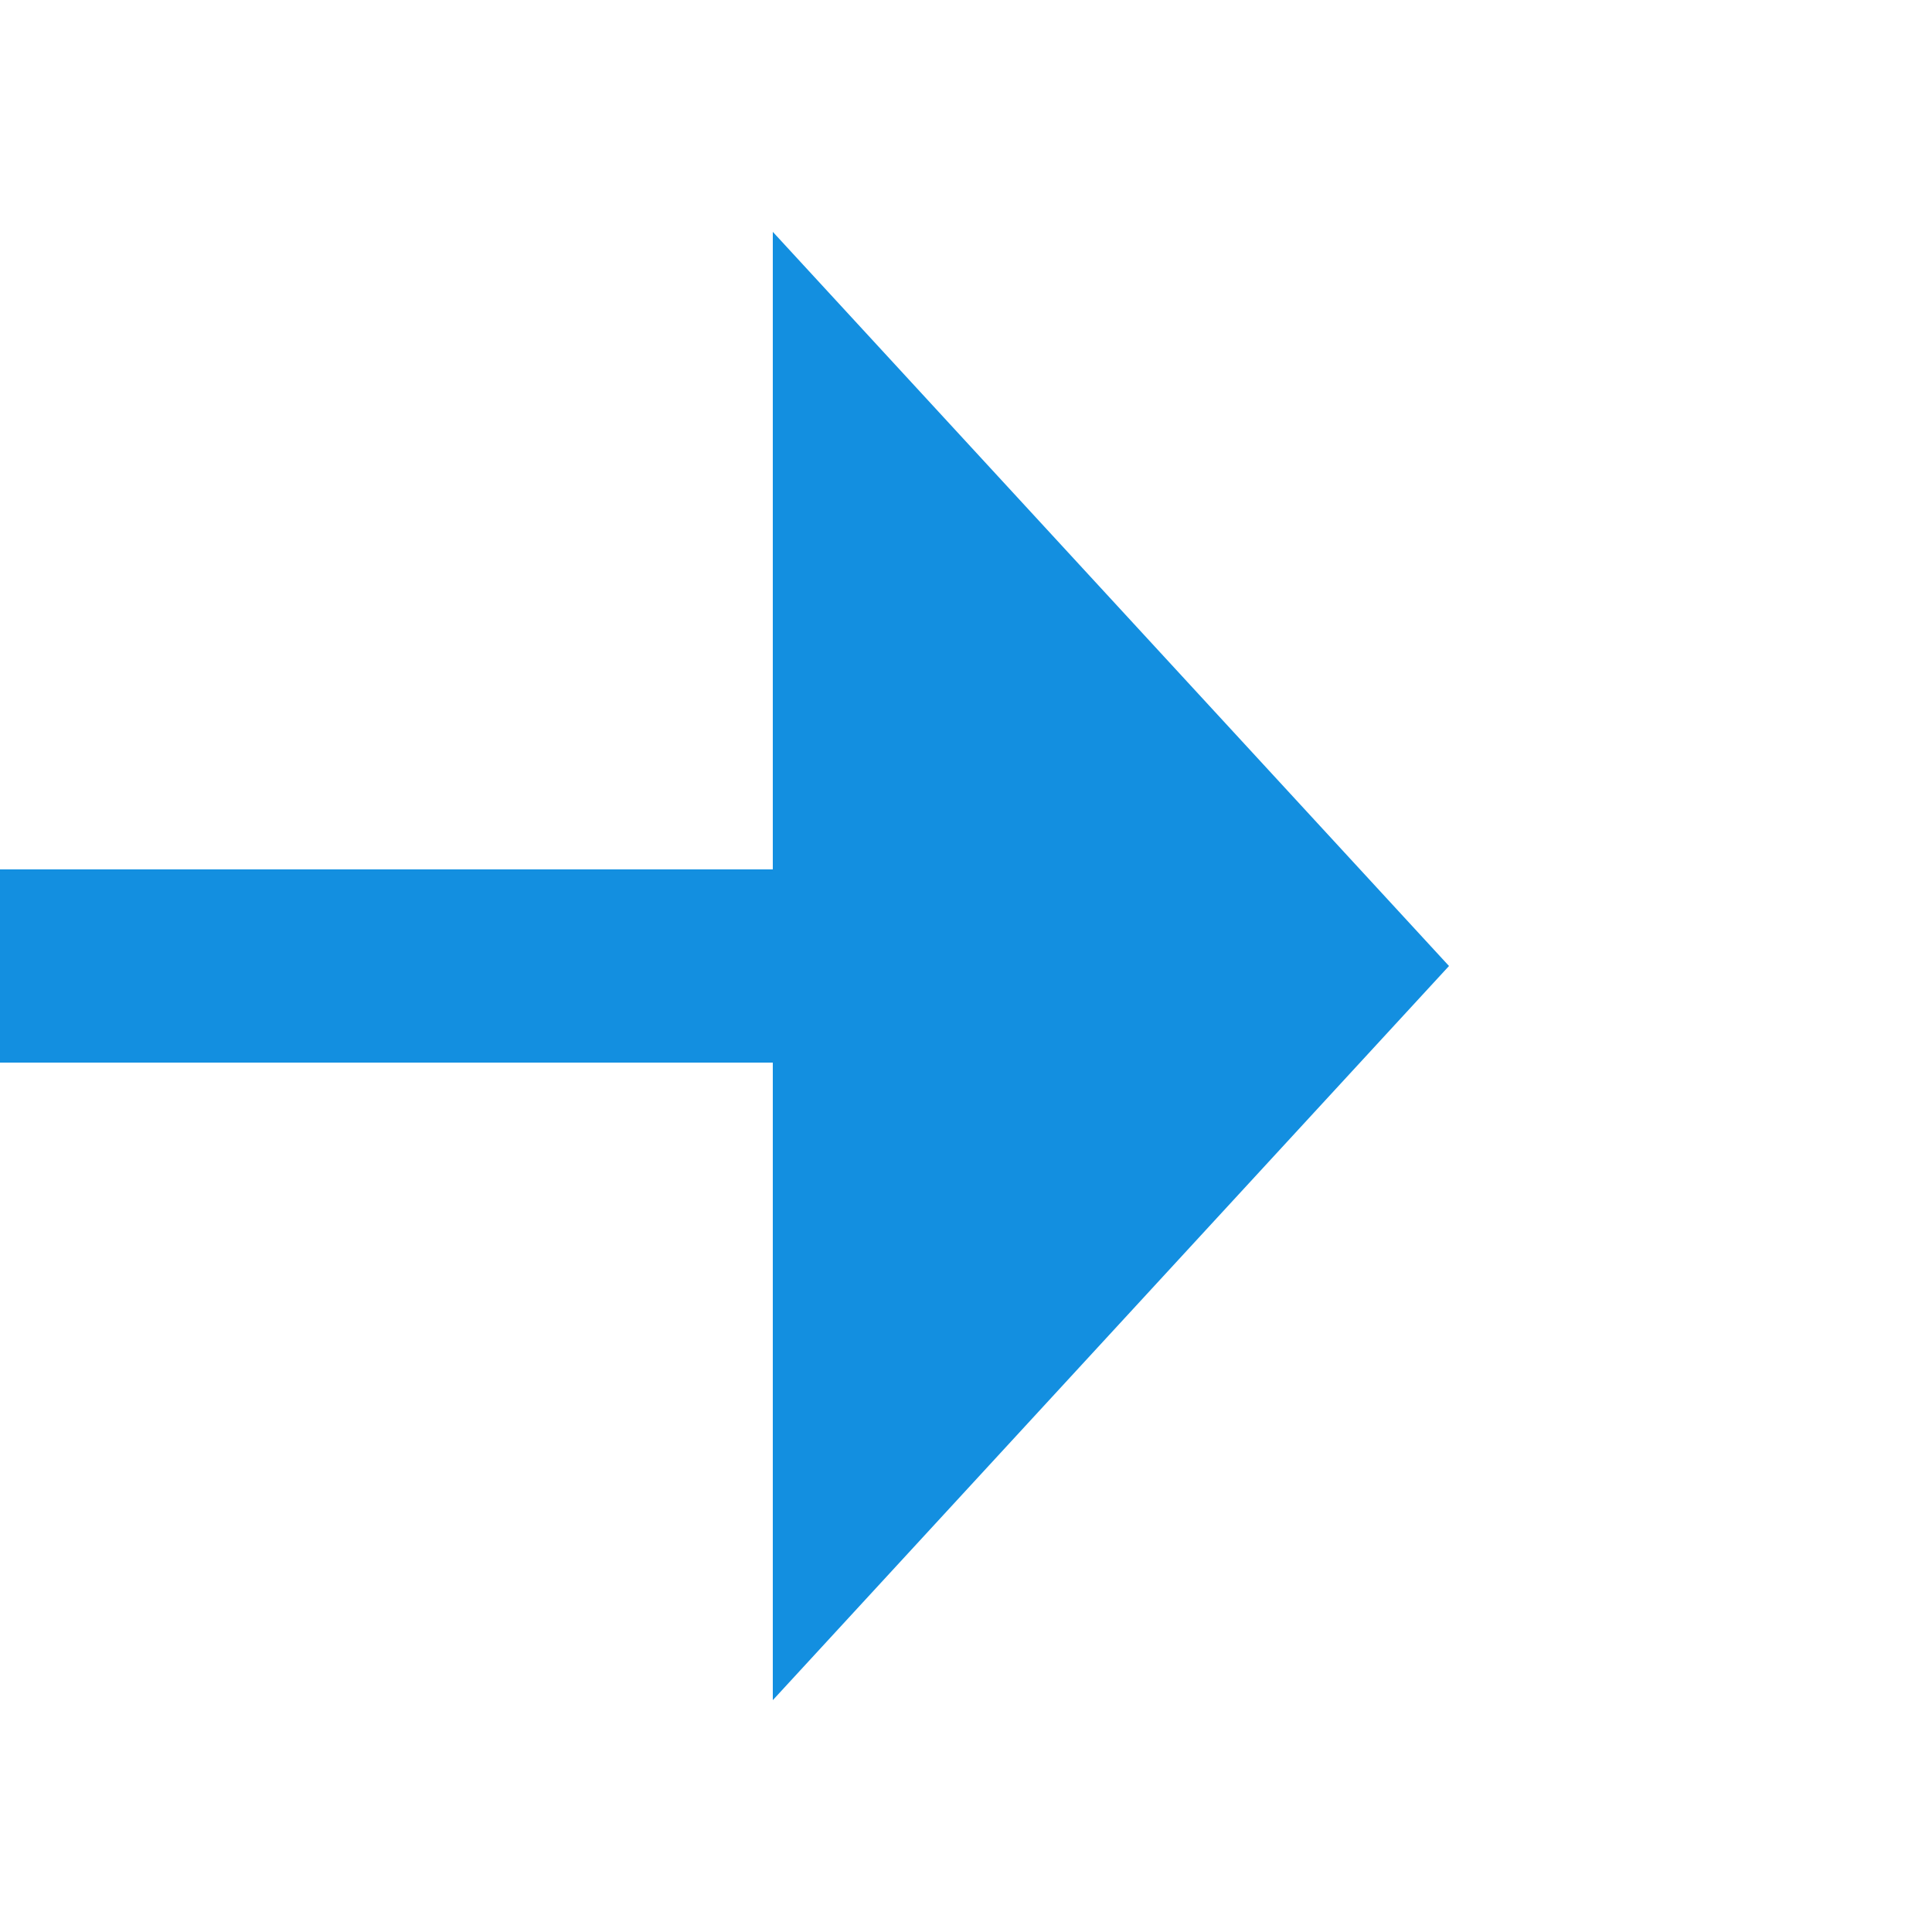
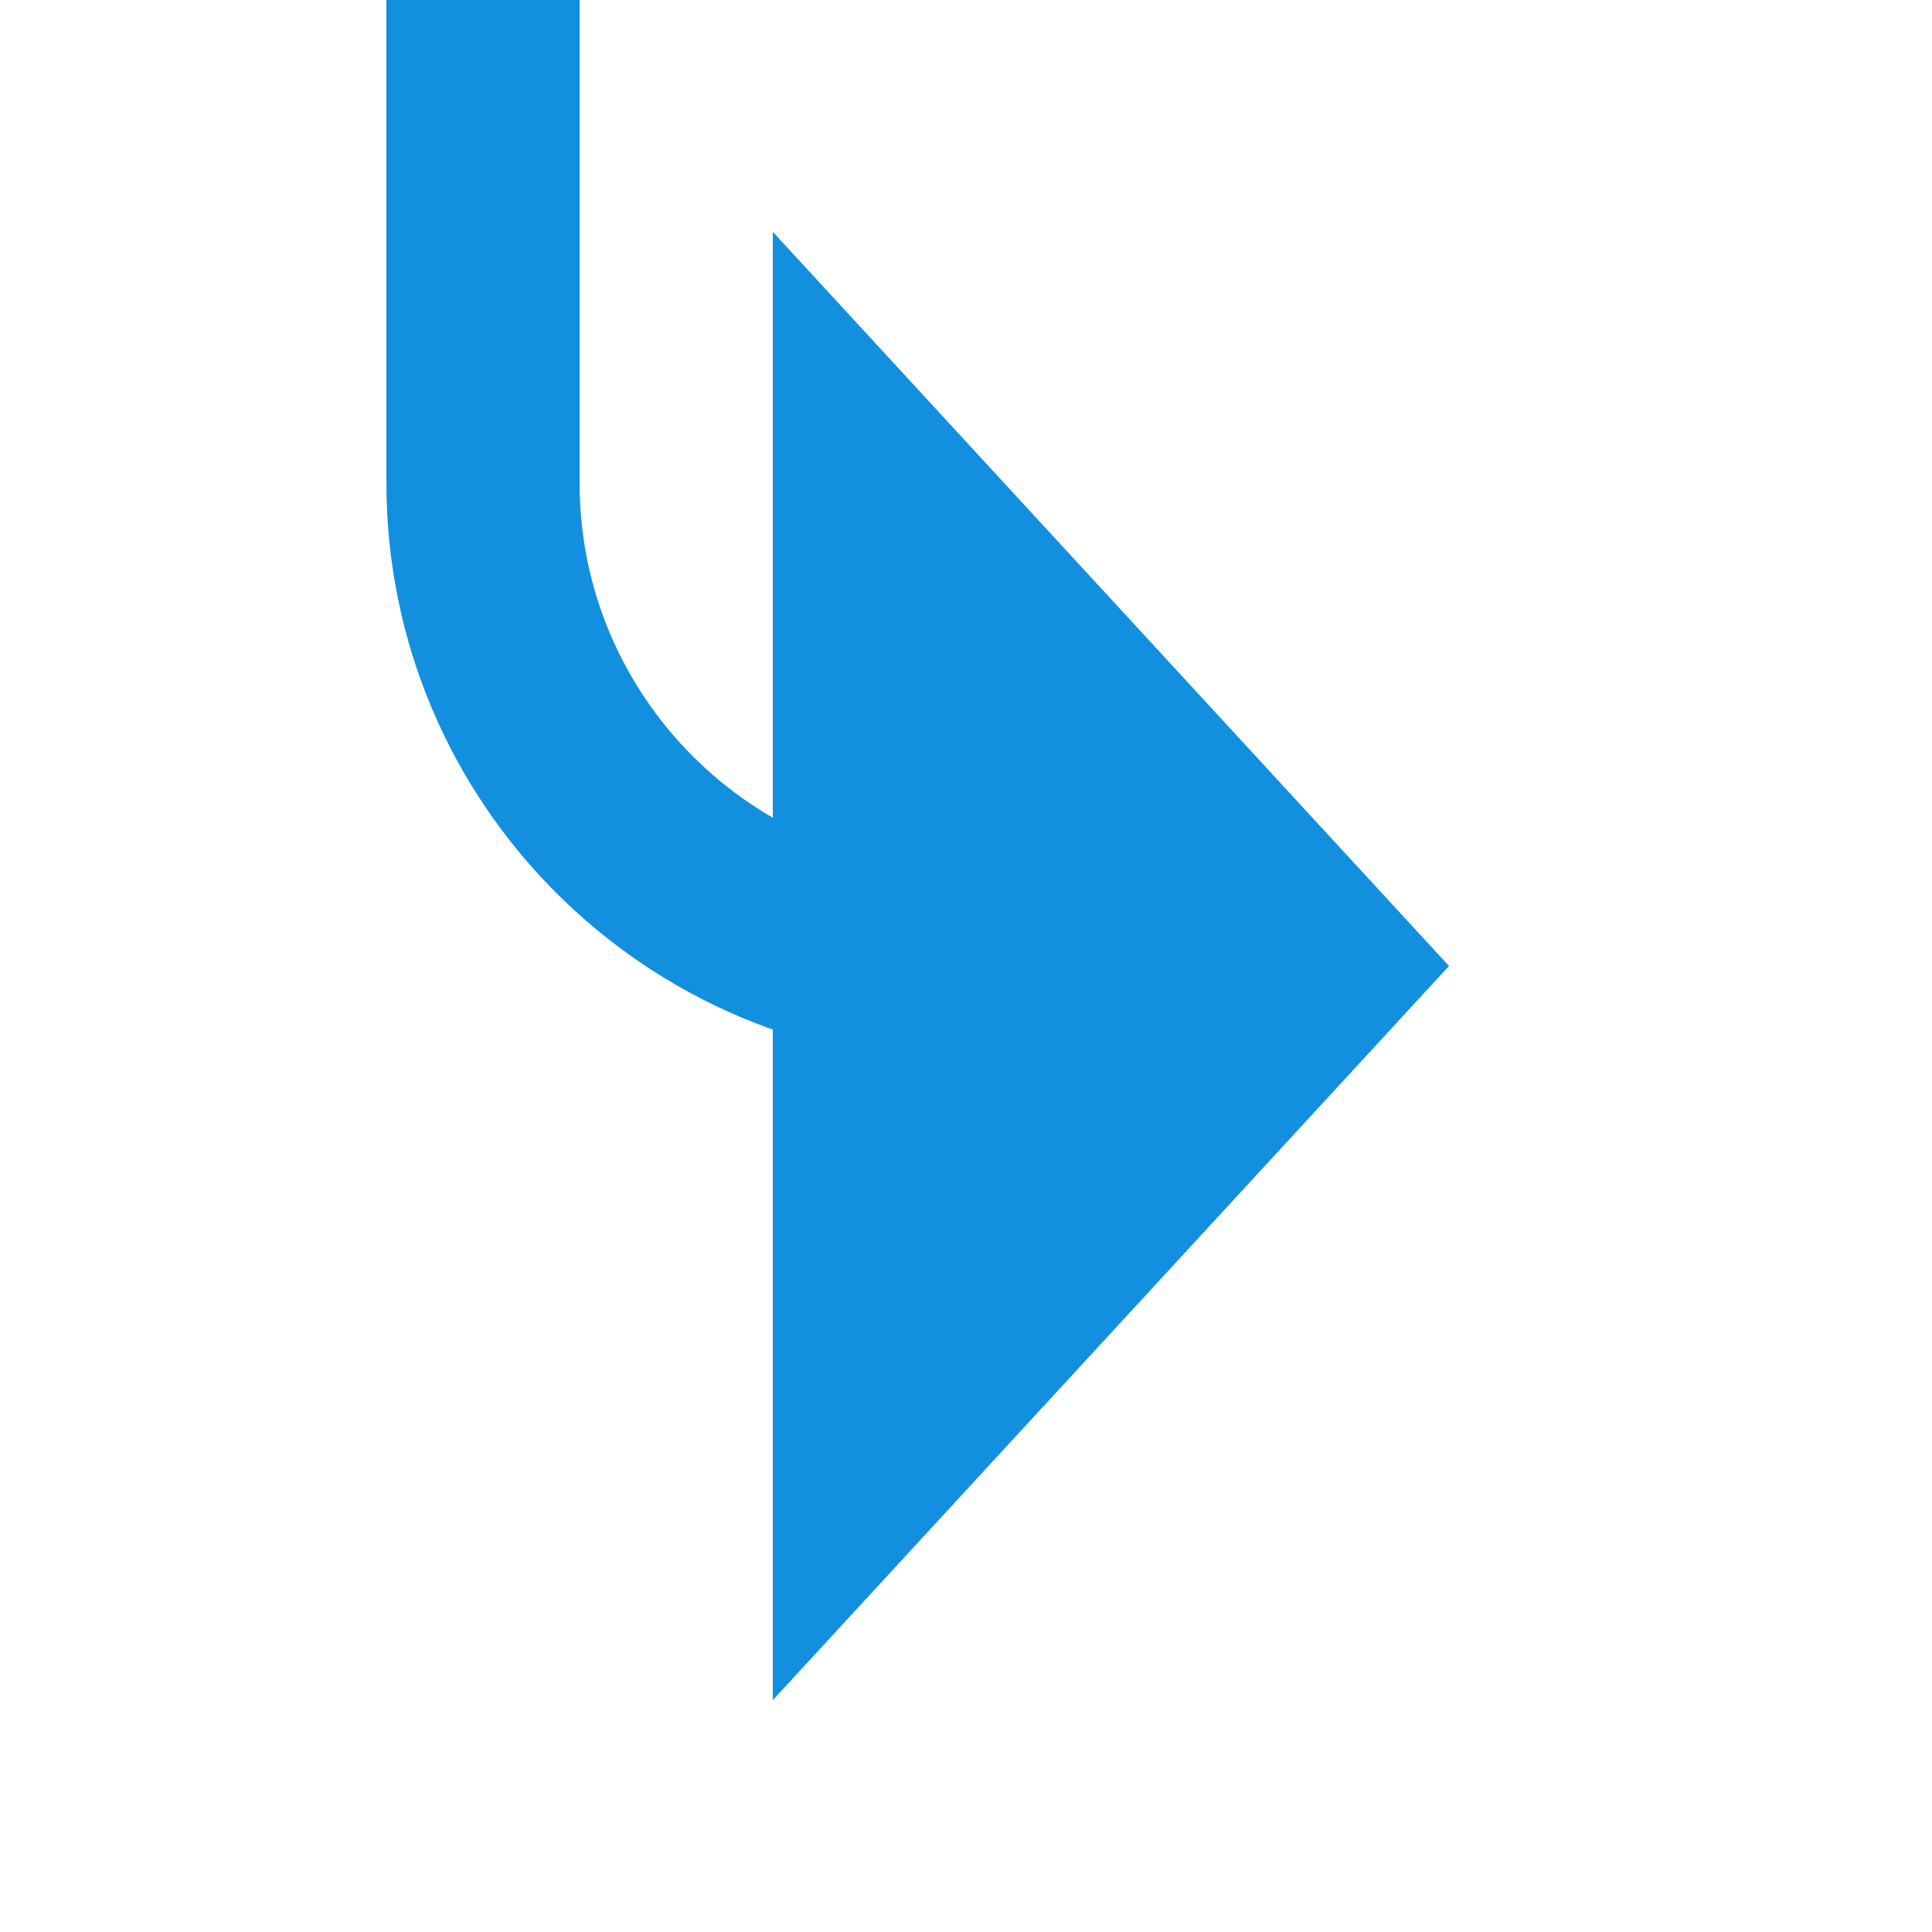
- <svg xmlns="http://www.w3.org/2000/svg" version="1.1" width="20px" height="20px" preserveAspectRatio="xMinYMid meet" viewBox="125 627  20 18">
-   <path d="M 158 210  L 75 210  A 5 5 0 0 0 70 215 L 70 631  A 5 5 0 0 0 75 636 L 97 636  A 3 3 0 0 1 100 633 A 3 3 0 0 1 103 636 L 134 636  " stroke-width="2" stroke="#138fe0" fill="none" />
-   <path d="M 156.5 206.5  A 3.5 3.5 0 0 0 153 210 A 3.5 3.5 0 0 0 156.5 213.5 A 3.5 3.5 0 0 0 160 210 A 3.5 3.5 0 0 0 156.5 206.5 Z M 133 643.6  L 140 636  L 133 628.4  L 133 643.6  Z " fill-rule="nonzero" fill="#138fe0" stroke="none" />
+ <svg xmlns="http://www.w3.org/2000/svg" version="1.1" width="20px" height="20px" preserveAspectRatio="xMinYMid meet" viewBox="125 707  20 18">
+   <path d="M 158 290  L 135 290  A 5 5 0 0 0 130 295 L 130 711  A 5 5 0 0 0 135 716 " stroke-width="2" stroke="#138fe0" fill="none" />
+   <path d="M 156.5 286.5  A 3.5 3.5 0 0 0 153 290 A 3.5 3.5 0 0 0 156.5 293.5 A 3.5 3.5 0 0 0 160 290 A 3.5 3.5 0 0 0 156.5 286.5 Z M 133 723.6  L 140 716  L 133 708.4  L 133 723.6  Z " fill-rule="nonzero" fill="#138fe0" stroke="none" />
</svg>
